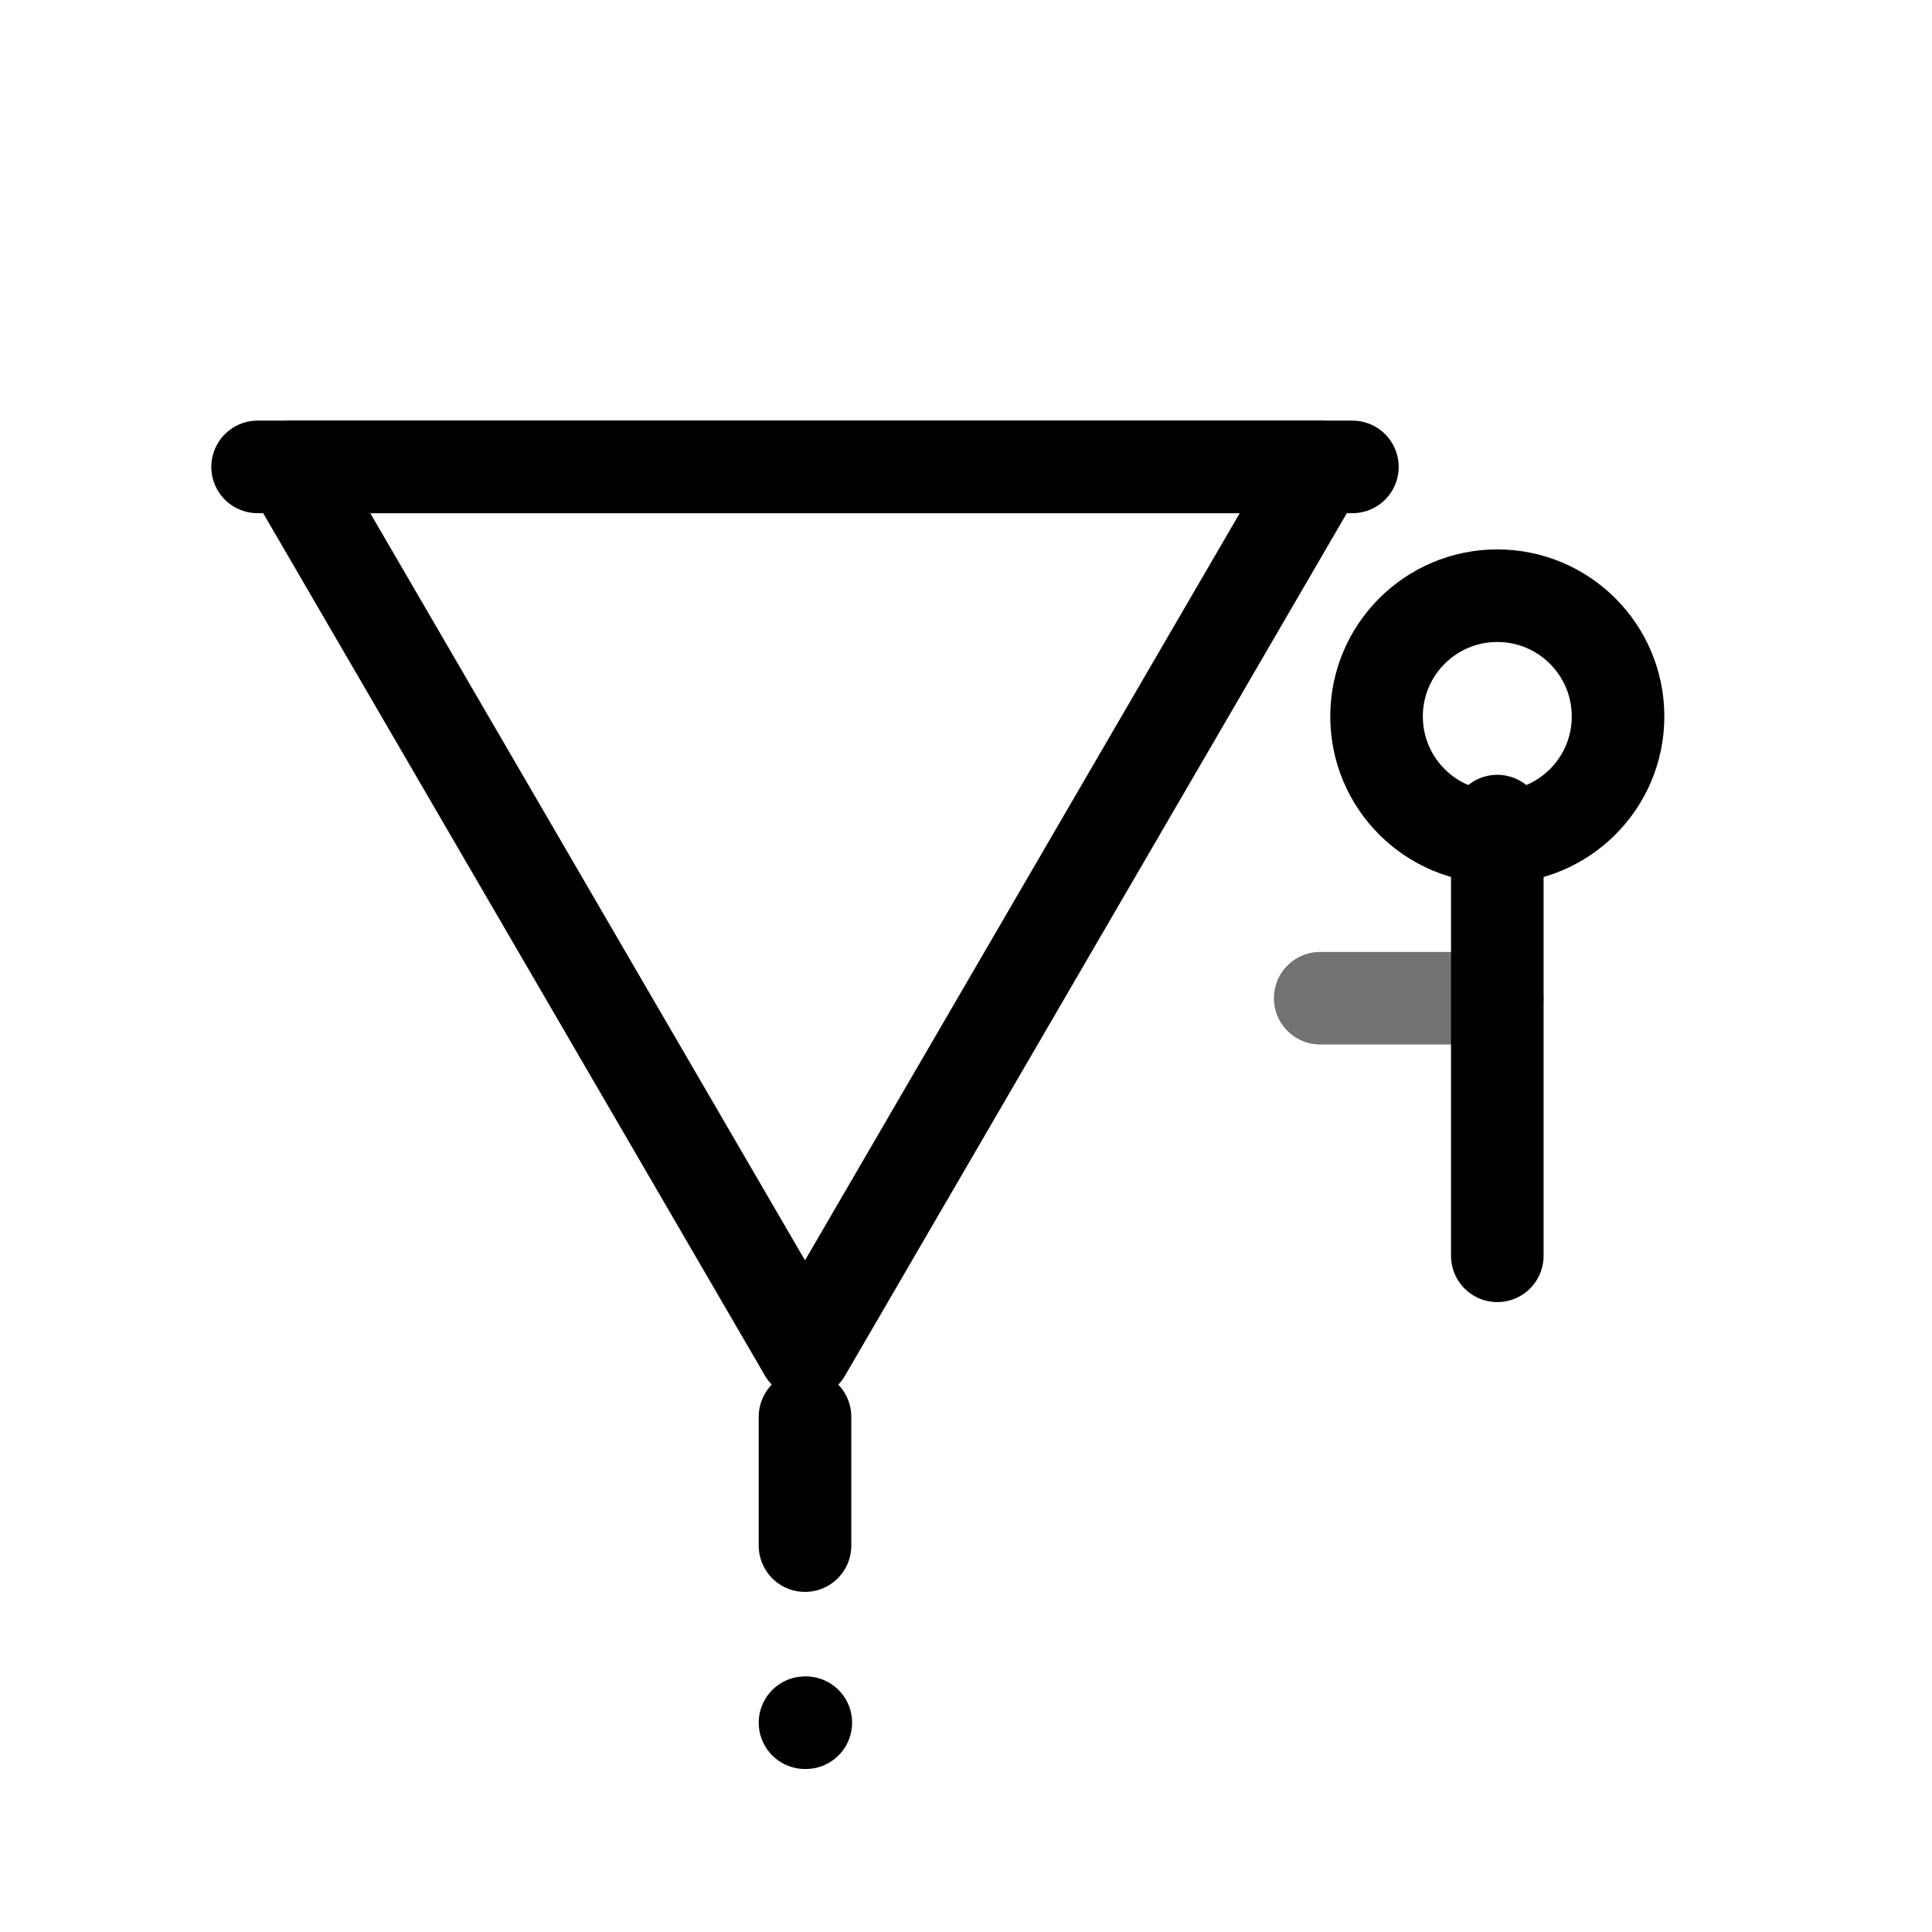
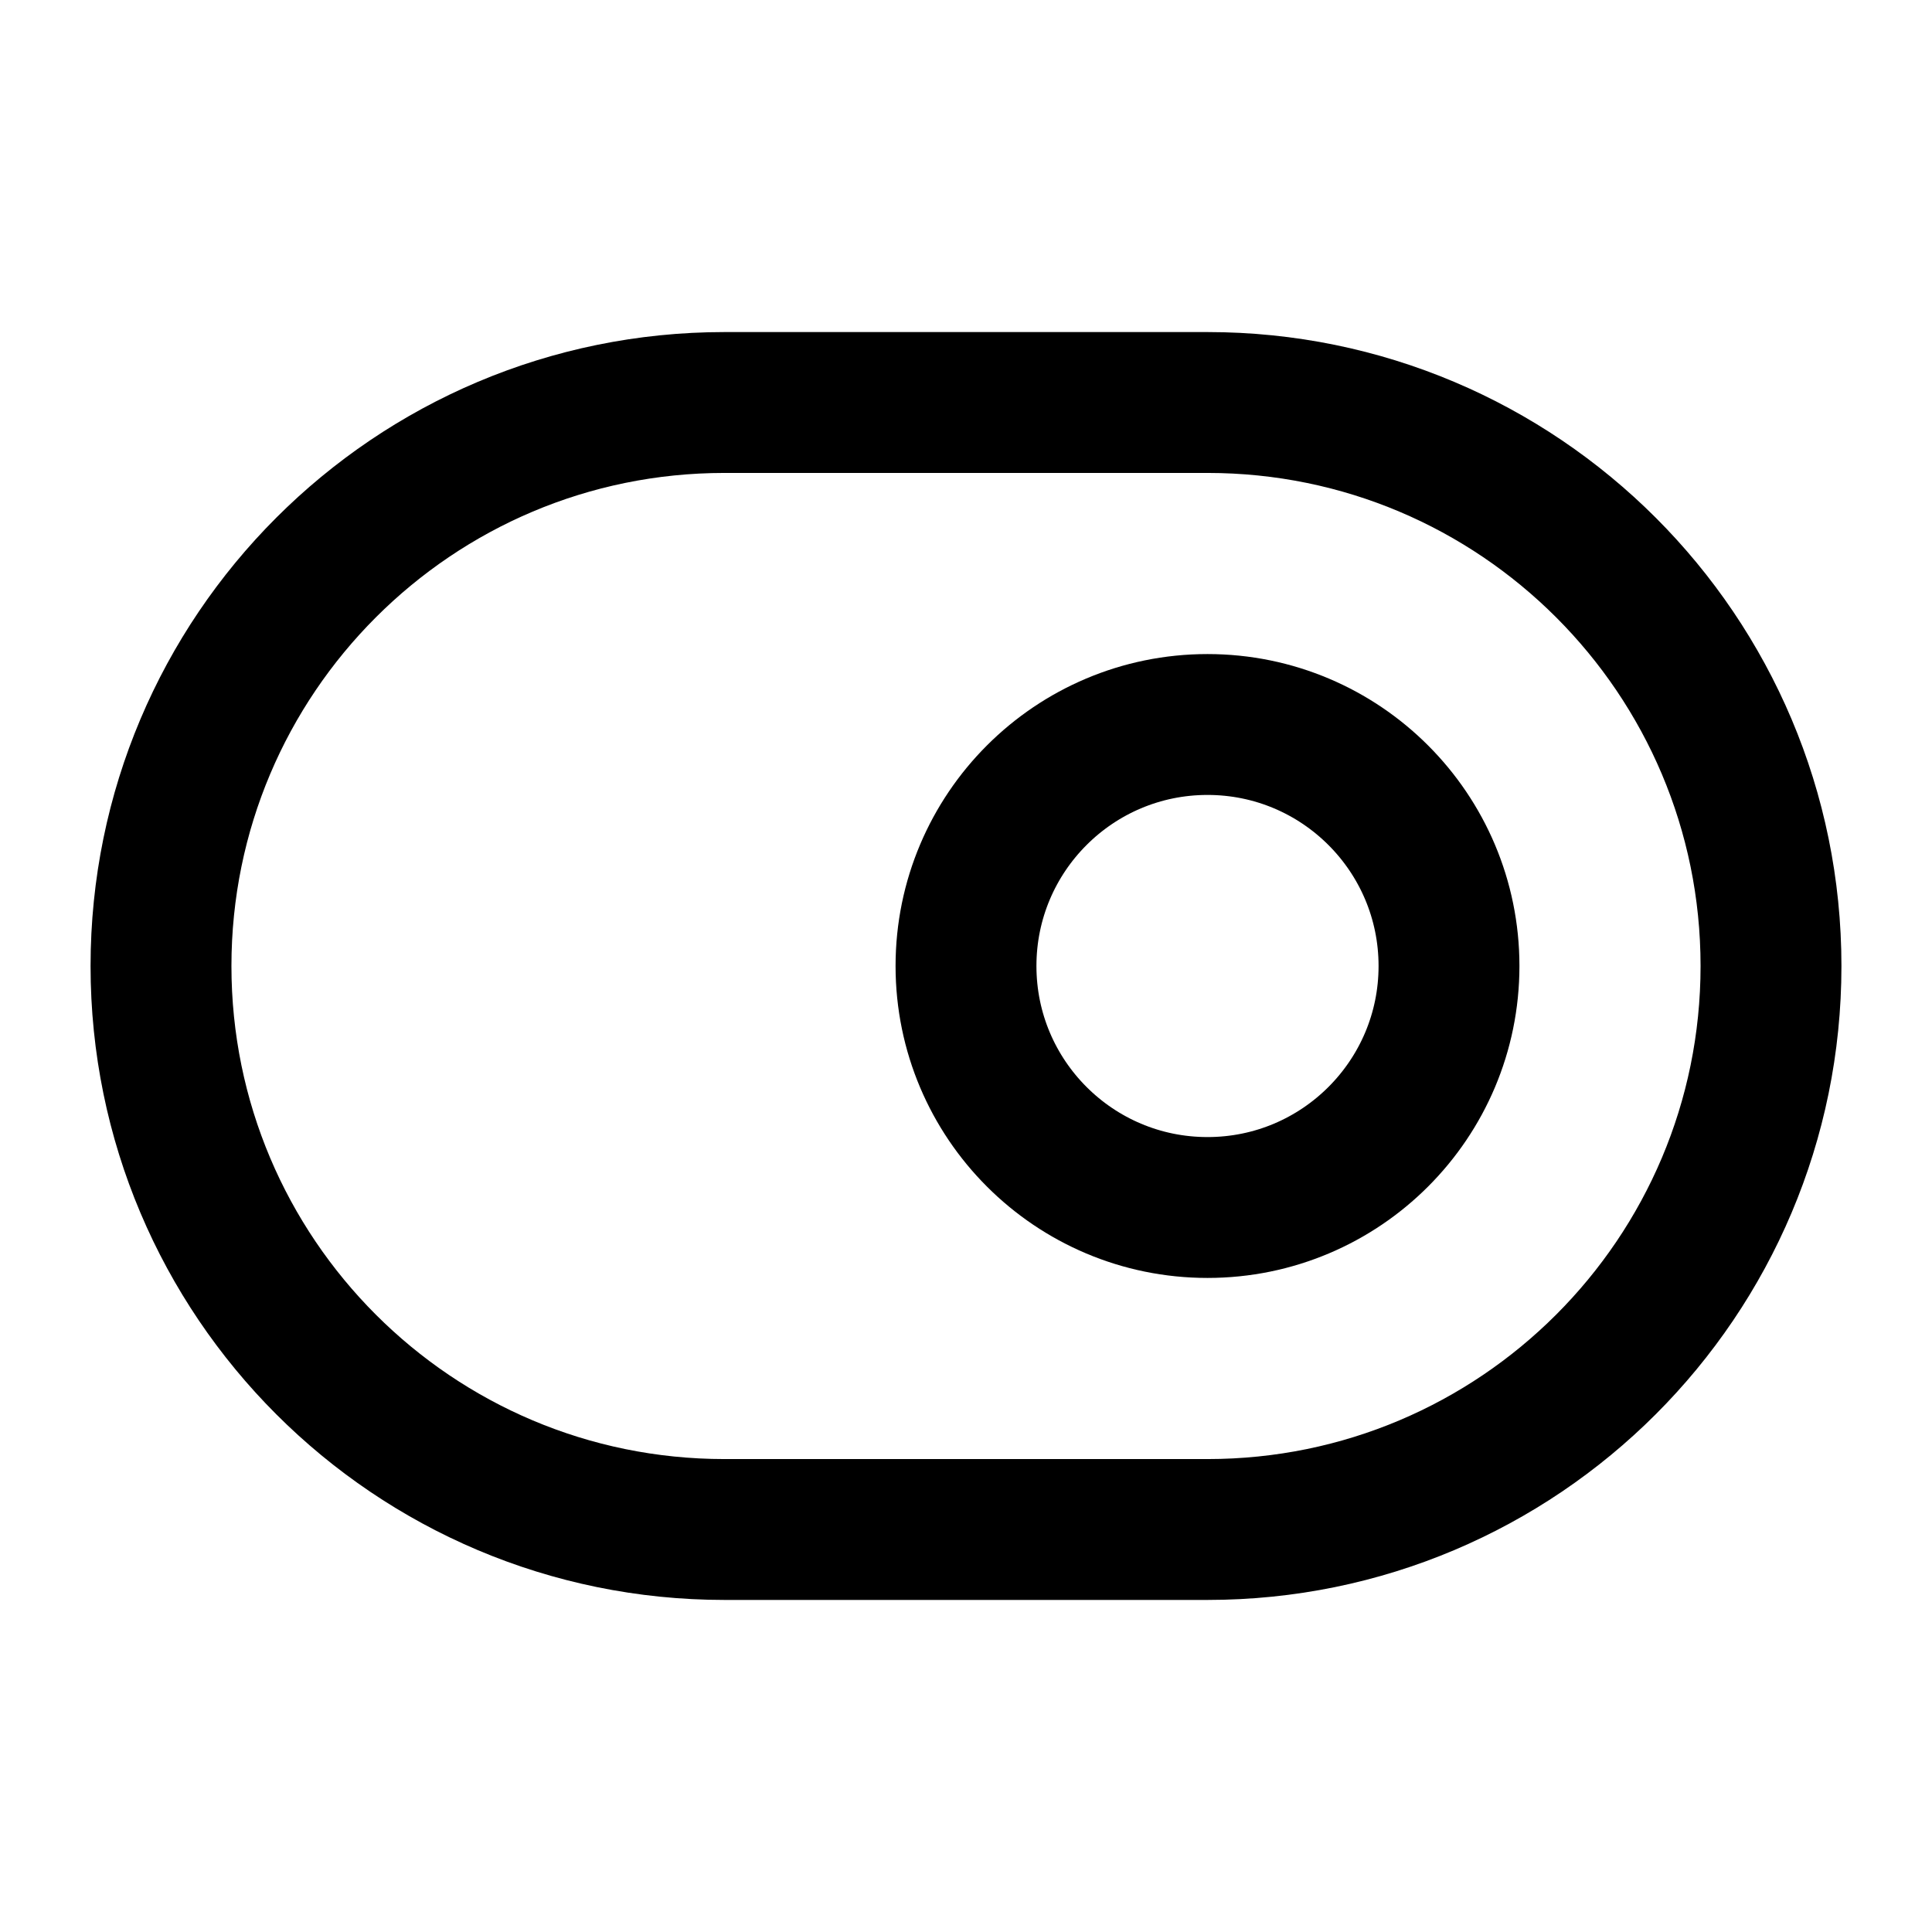
- <svg xmlns="http://www.w3.org/2000/svg" viewBox="0 0 24 24" fill="none" stroke="currentColor" stroke-width="1.15" stroke-linecap="round" stroke-linejoin="round">
-   <path d="M3.6 5.8h12.8L10 16.8z" />
-   <path d="M3.2 5.8h13.6" />
-   <path d="M18.6 15.6v-5.4" />
-   <circle cx="18.6" cy="8.9" r="1.5" />
-   <path d="M16.4 12.4h2.2" opacity=".55" />
-   <path d="M10 17.6v1.6" />
-   <path d="M10 21.4h.01" />
+ <svg xmlns="http://www.w3.org/2000/svg" viewBox="0 0 24 24" fill="none" stroke="currentColor" stroke-width="1.75" stroke-linecap="round" stroke-linejoin="round">
+   <circle cx="15" cy="12" r="3" />
+   <rect width="20" height="14" x="2" y="5" rx="7" />
</svg>
